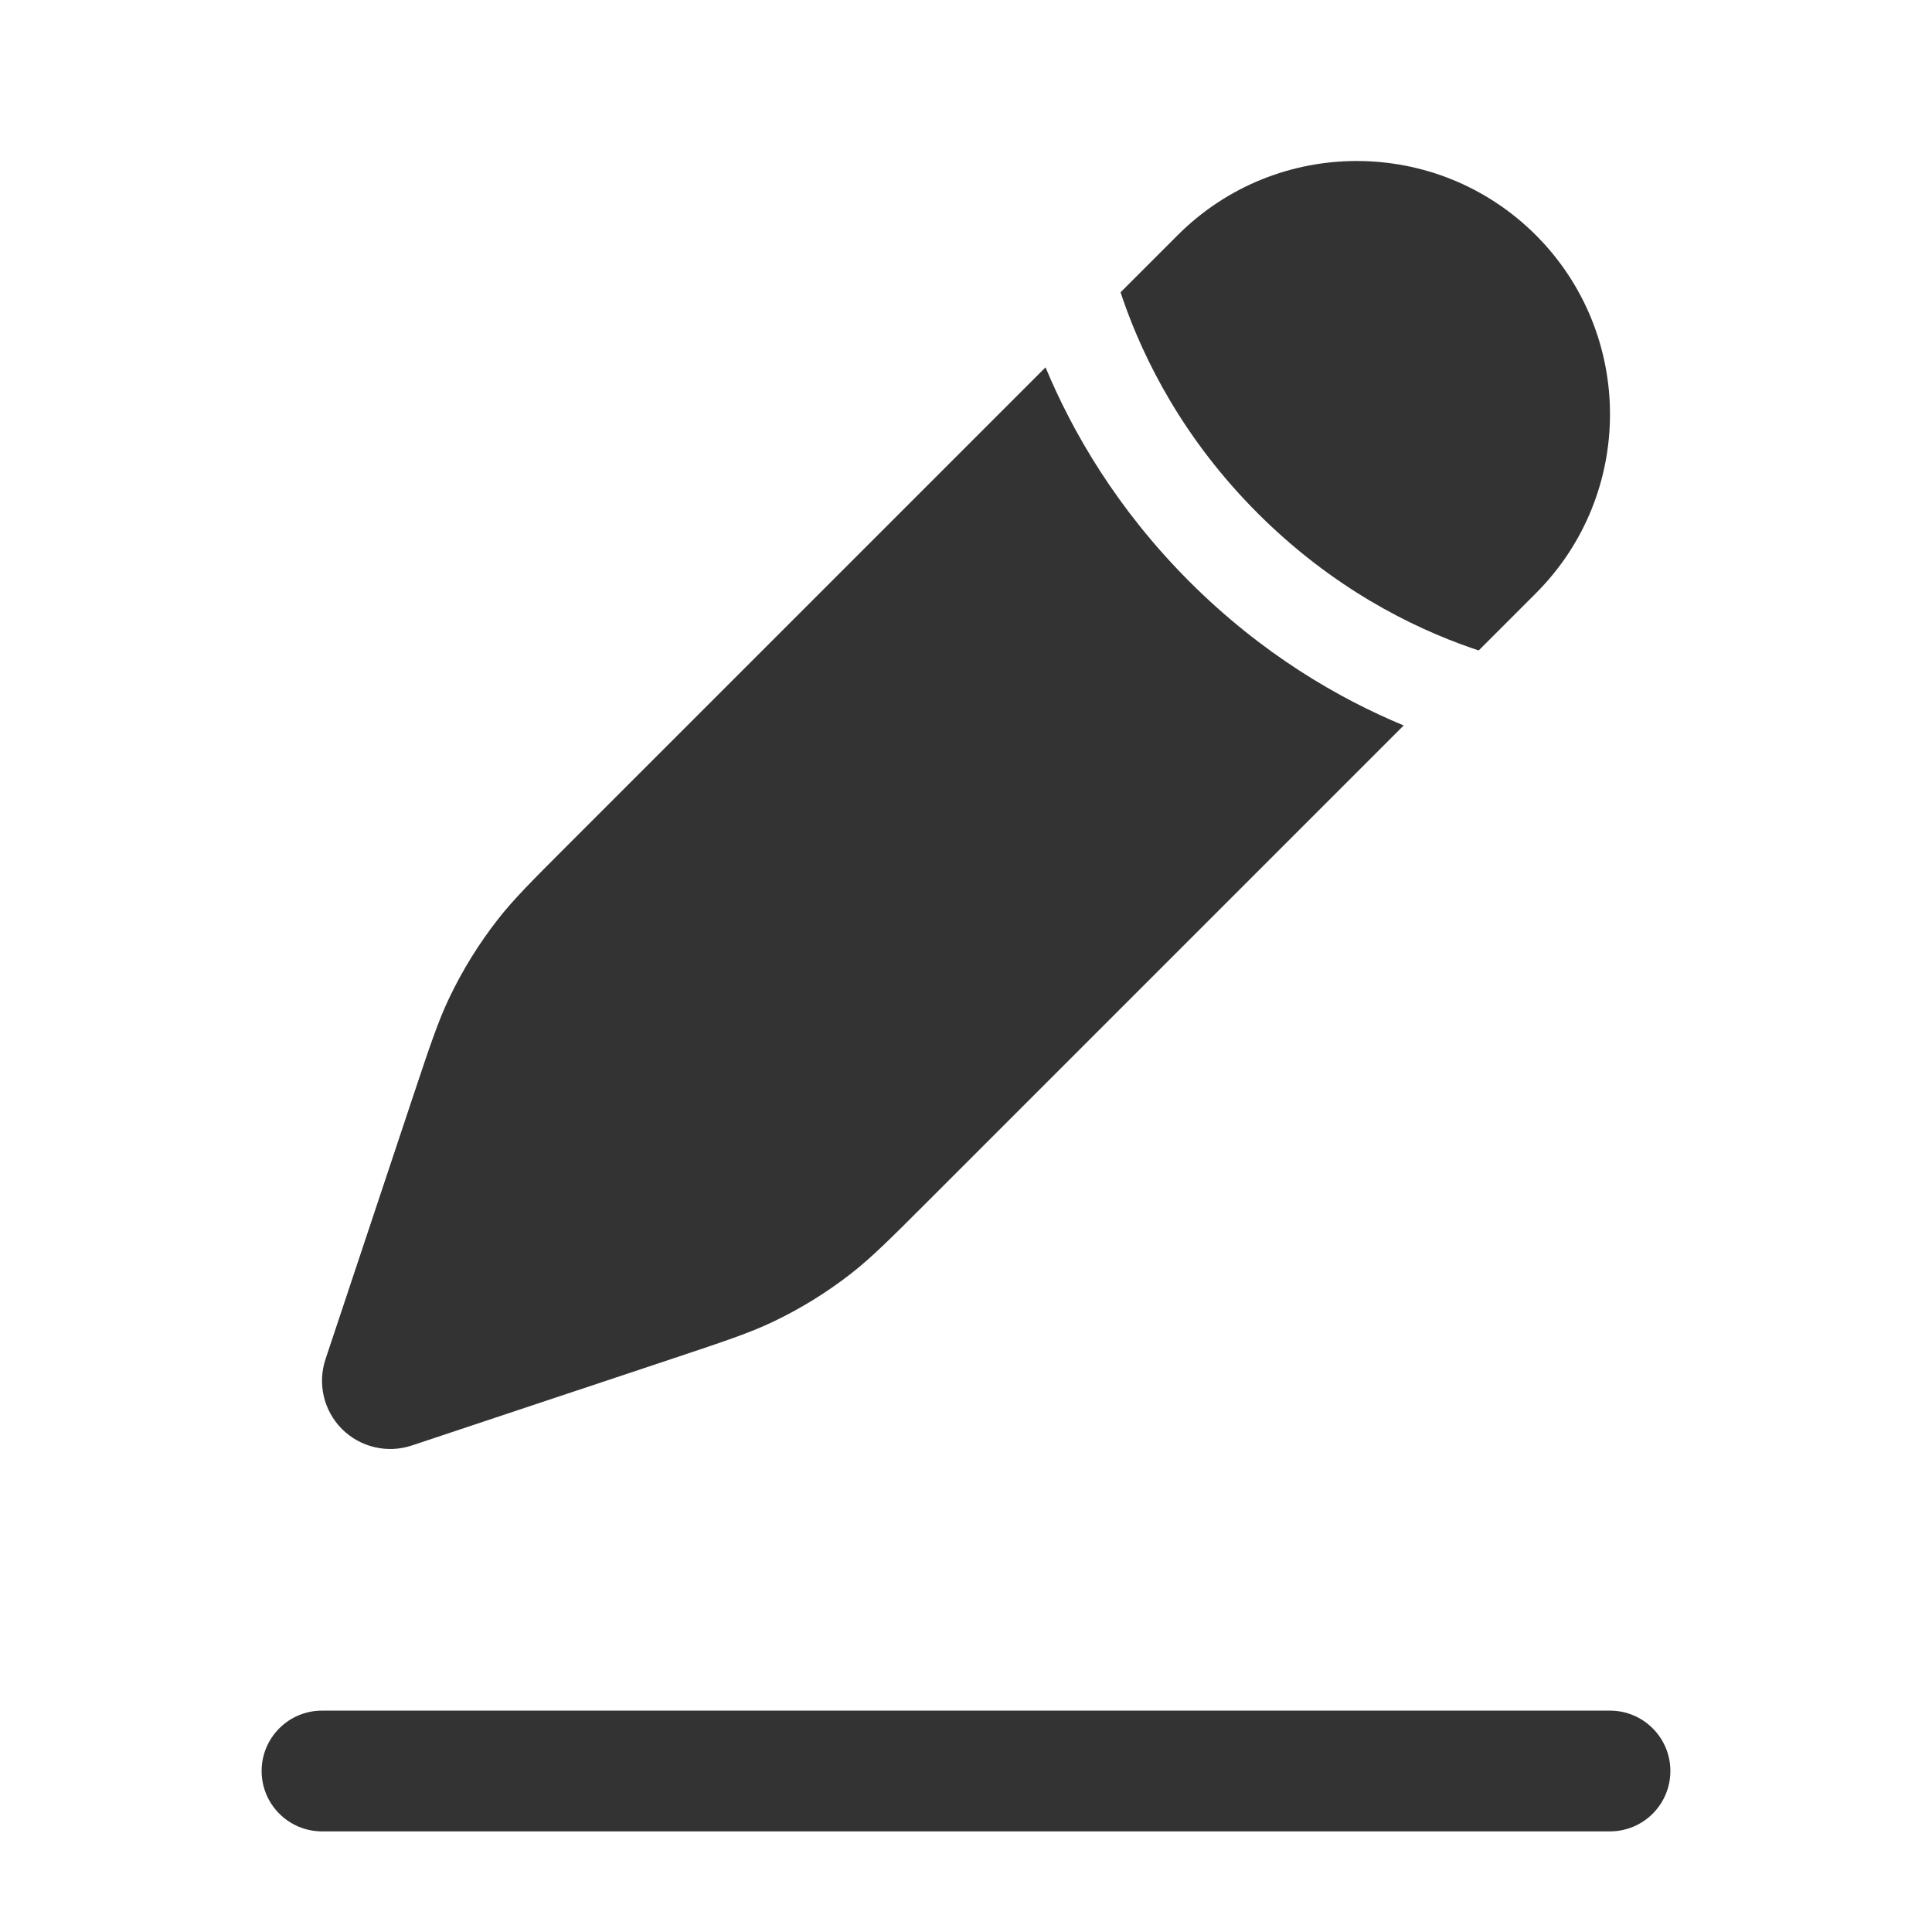
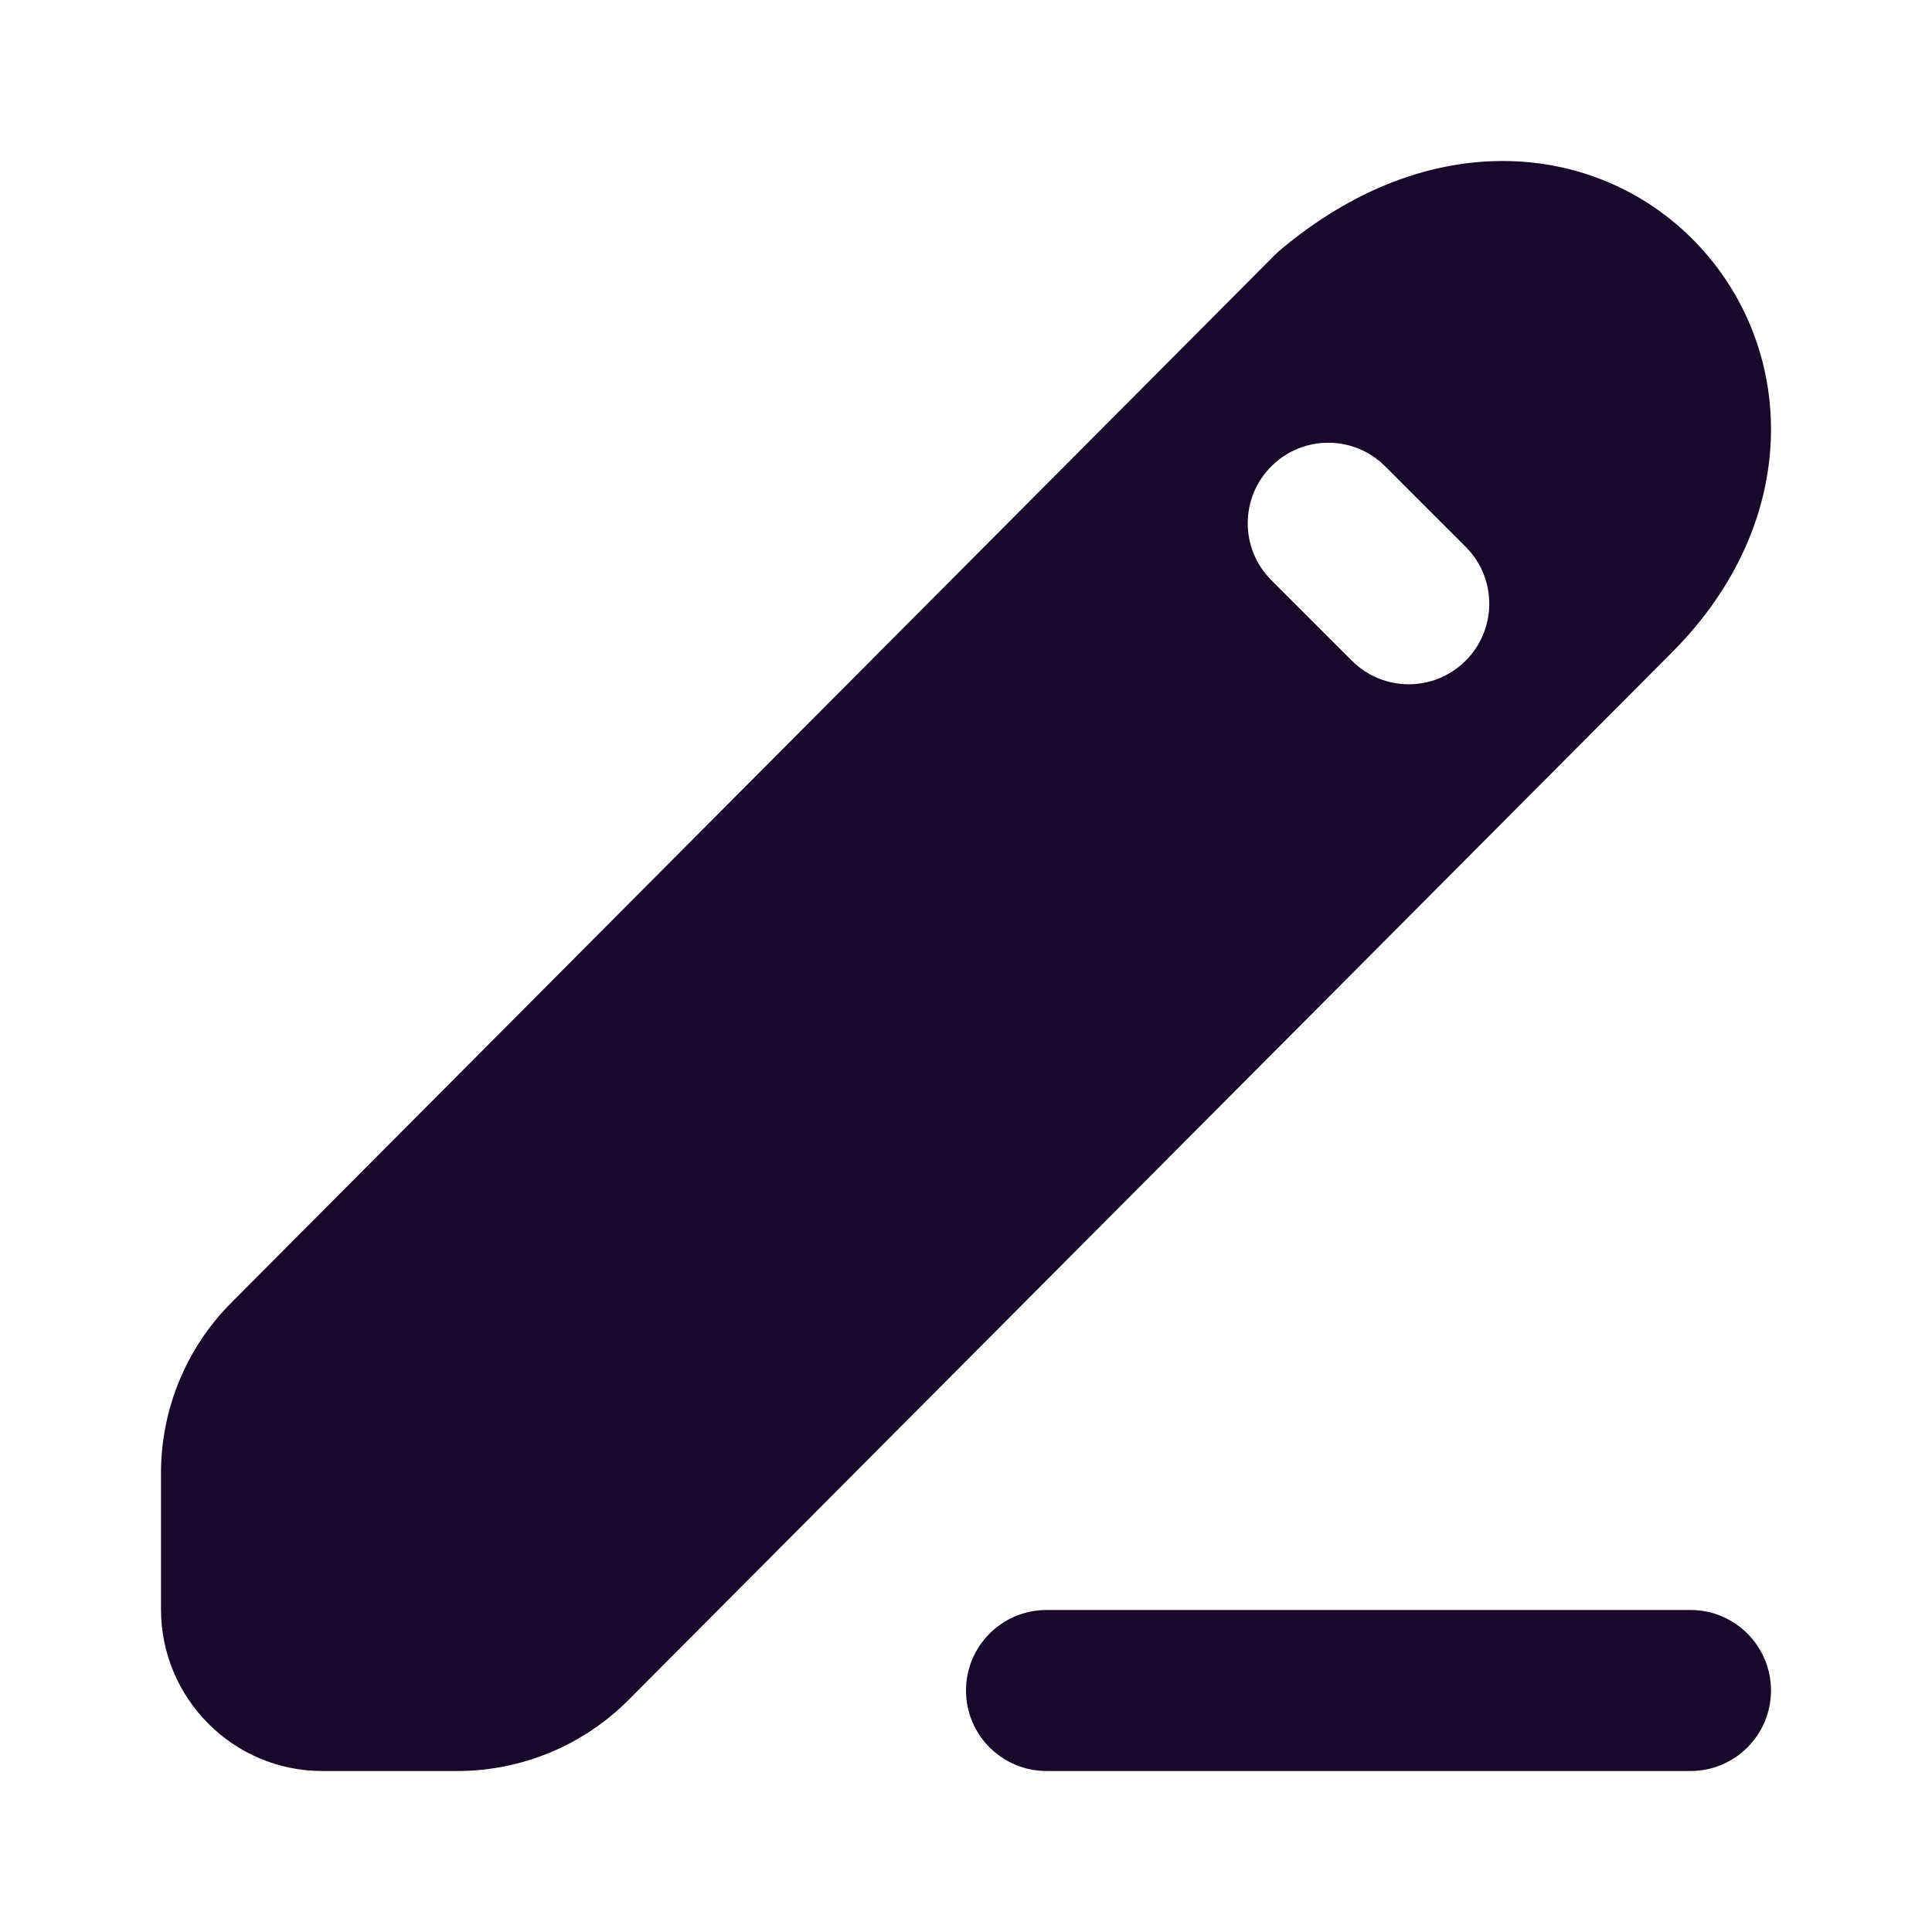
- <svg xmlns="http://www.w3.org/2000/svg" width="24" height="24" viewBox="0 0 24 24" fill="none">
-   <path fill-rule="evenodd" clip-rule="evenodd" d="M3.25 22C3.25 21.586 3.586 21.25 4 21.25H20C20.414 21.25 20.75 21.586 20.75 22C20.75 22.414 20.414 22.75 20 22.75H4C3.586 22.75 3.25 22.414 3.25 22Z" fill="black" fill-opacity="0.8" />
-   <path d="M11.52 14.929L17.437 9.012C16.631 8.677 15.678 8.127 14.776 7.225C13.874 6.322 13.323 5.368 12.988 4.563L7.071 10.48C6.609 10.942 6.378 11.172 6.18 11.427C5.946 11.727 5.745 12.052 5.581 12.396C5.442 12.687 5.339 12.997 5.132 13.617L4.044 16.883C3.942 17.188 4.021 17.524 4.248 17.752C4.476 17.979 4.812 18.058 5.117 17.956L8.383 16.868C9.003 16.661 9.313 16.558 9.604 16.419C9.948 16.255 10.273 16.054 10.573 15.82C10.828 15.621 11.058 15.391 11.52 14.929Z" fill="black" fill-opacity="0.8" />
-   <path d="M19.079 7.37C20.307 6.142 20.307 4.15 19.079 2.921C17.85 1.693 15.858 1.693 14.63 2.921L13.92 3.631C13.93 3.66 13.94 3.69 13.95 3.72C14.21 4.47 14.701 5.453 15.624 6.376C16.547 7.299 17.53 7.79 18.28 8.05C18.31 8.06 18.34 8.071 18.369 8.08L19.079 7.37Z" fill="black" fill-opacity="0.8" />
+ <svg xmlns="http://www.w3.org/2000/svg" width="64px" height="64px" viewBox="0 0 24 24" fill="none">
+   <g id="SVGRepo_bgCarrier" stroke-width="0" />
+   <g id="SVGRepo_tracerCarrier" stroke-linecap="round" stroke-linejoin="round" />
+   <g id="SVGRepo_iconCarrier">
+     <path fill-rule="evenodd" clip-rule="evenodd" d="M12 21C12 20.448 12.448 20 13 20H21C21.552 20 22 20.448 22 21C22 21.552 21.552 22 21 22H13C12.448 22 12 21.552 12 21Z" fill="#1A072C" />
+     <path fill-rule="evenodd" clip-rule="evenodd" d="M20.774 8.1C22.383 6.484 22.315 4.362 21.113 3.062C20.527 2.428 19.693 2.023 18.748 2.001C17.799 1.979 16.817 2.341 15.91 3.1C15.887 3.119 15.864 3.14 15.843 3.161L2.874 16.182C2.314 16.744 2 17.505 2 18.299V19.992C2 21.094 2.892 22 4.004 22H5.683C6.48 22 7.245 21.682 7.808 21.117L20.774 8.1ZM17.207 5.793C16.817 5.402 16.183 5.402 15.793 5.793C15.402 6.183 15.402 6.817 15.793 7.207L16.793 8.207C17.183 8.598 17.817 8.598 18.207 8.207C18.598 7.817 18.598 7.183 18.207 6.793L17.207 5.793Z" fill="#1A072C" />
+   </g>
</svg>
